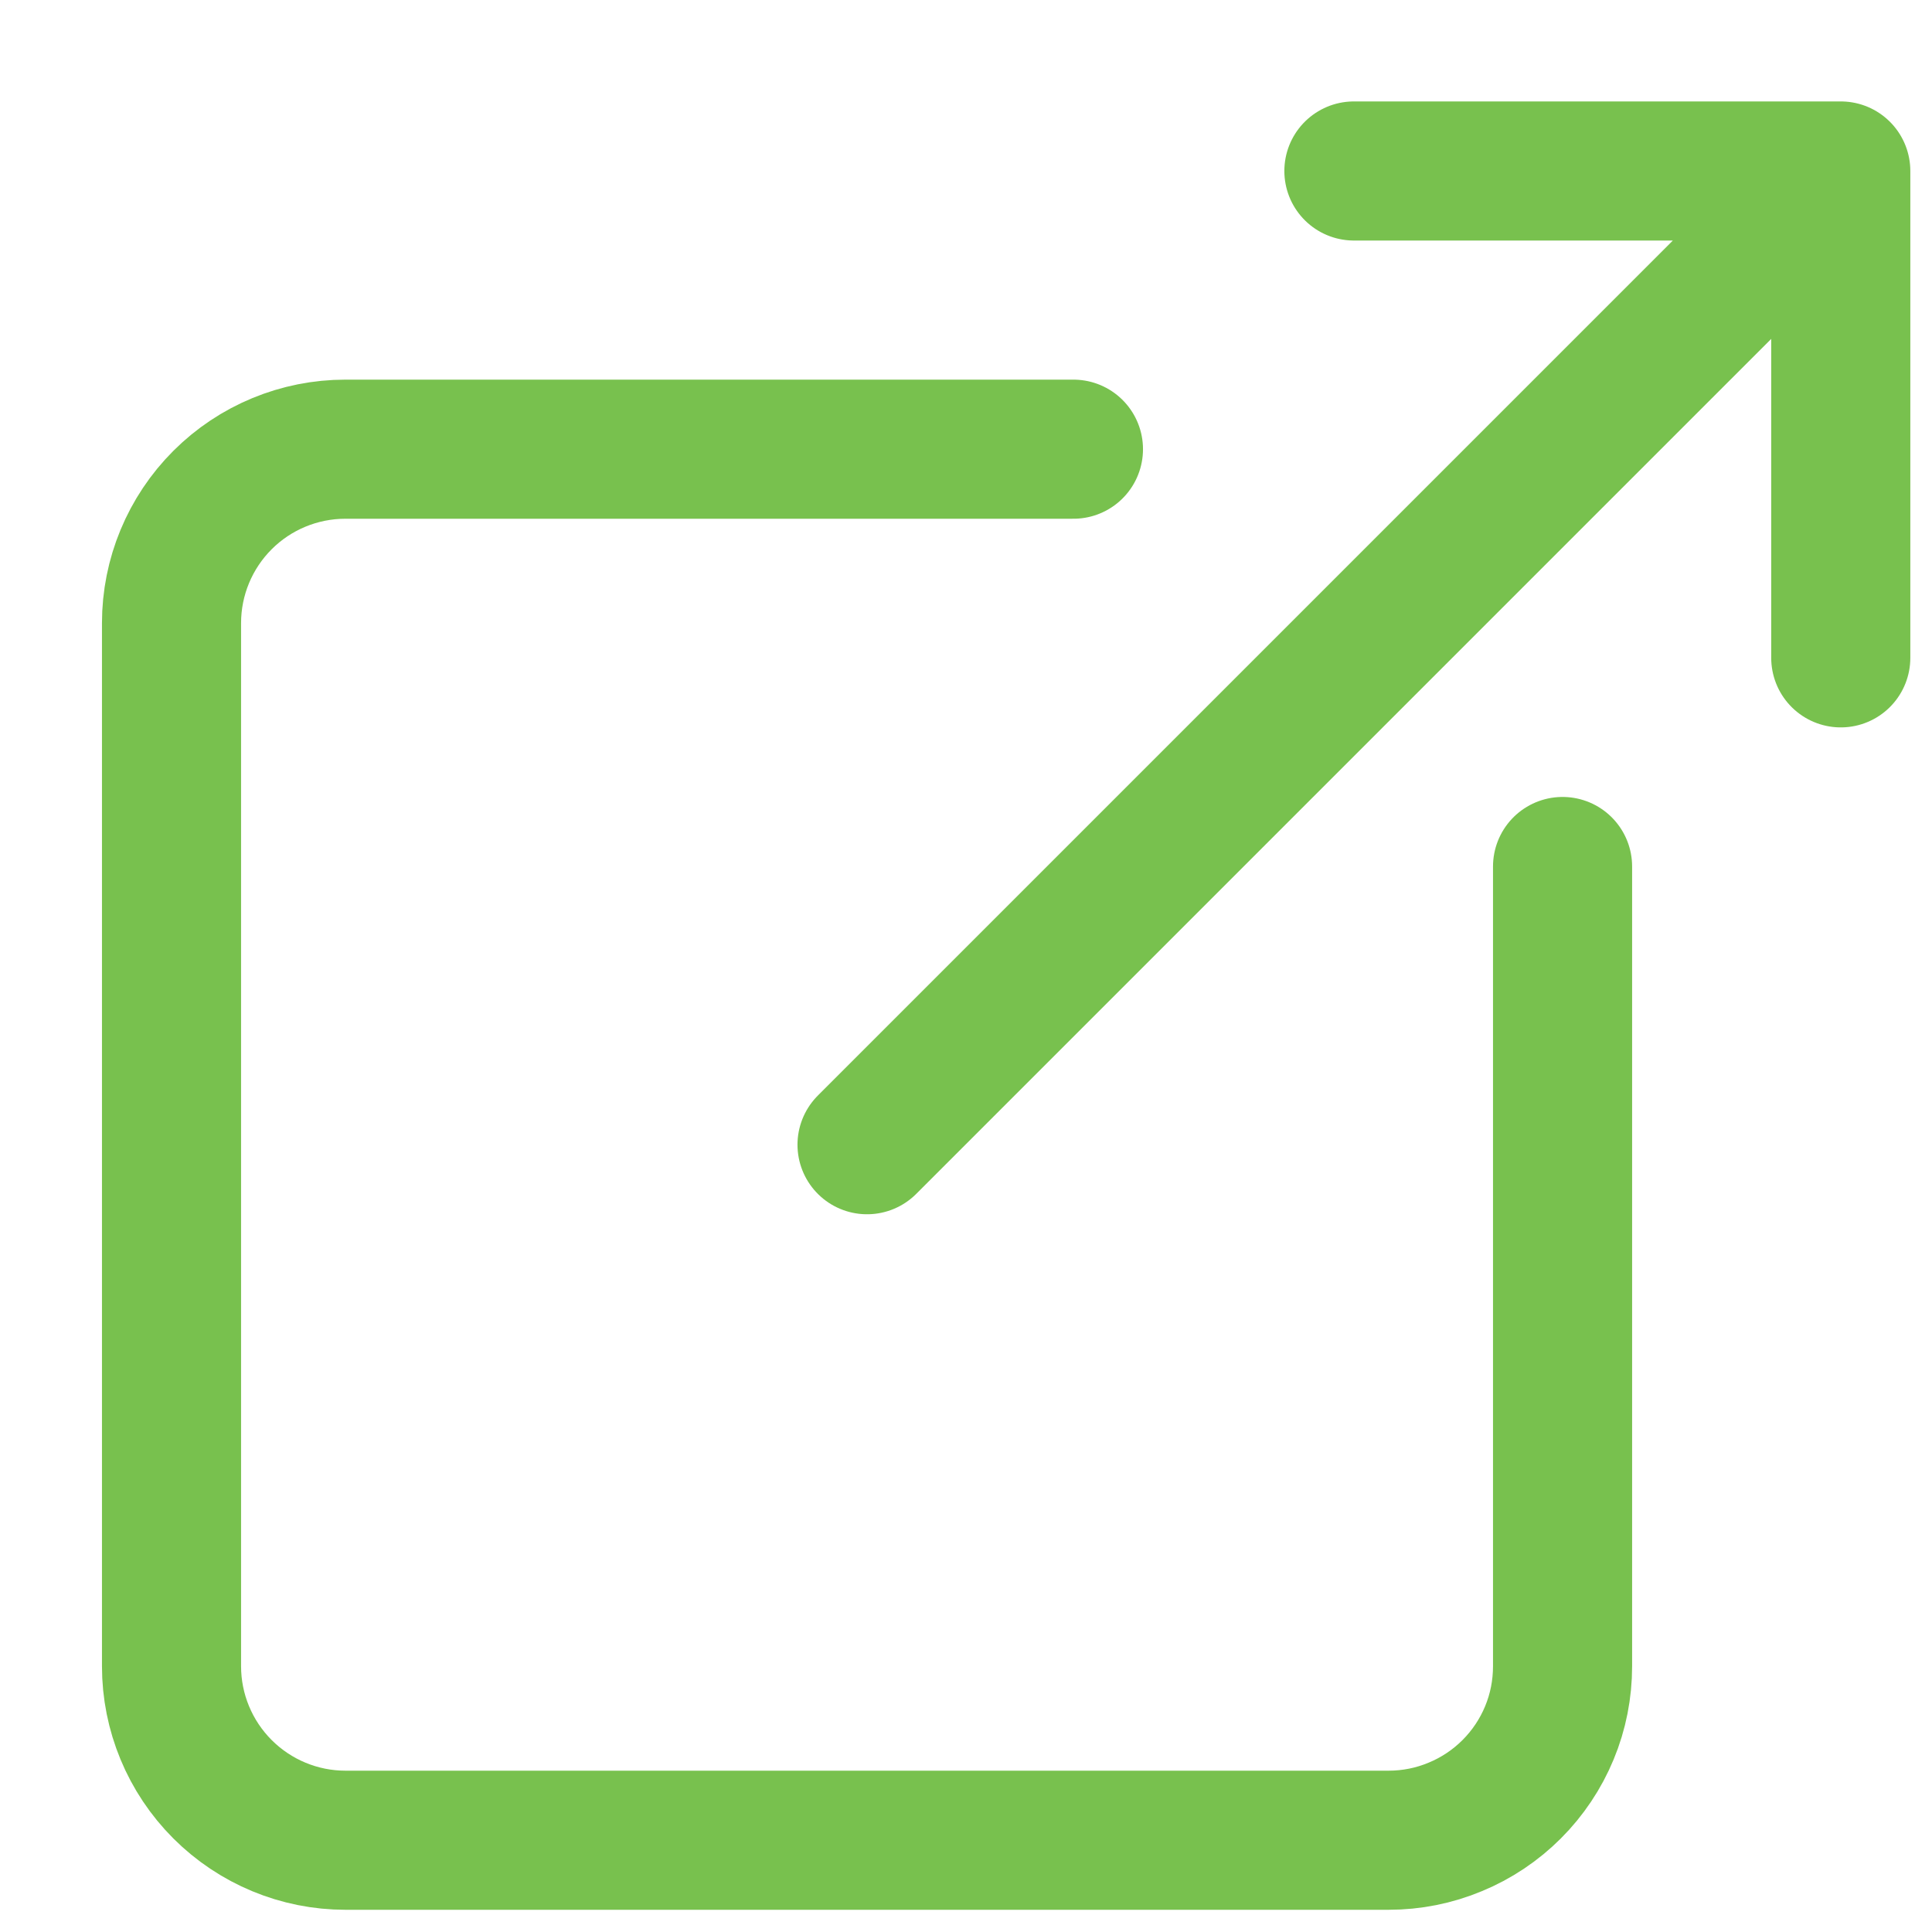
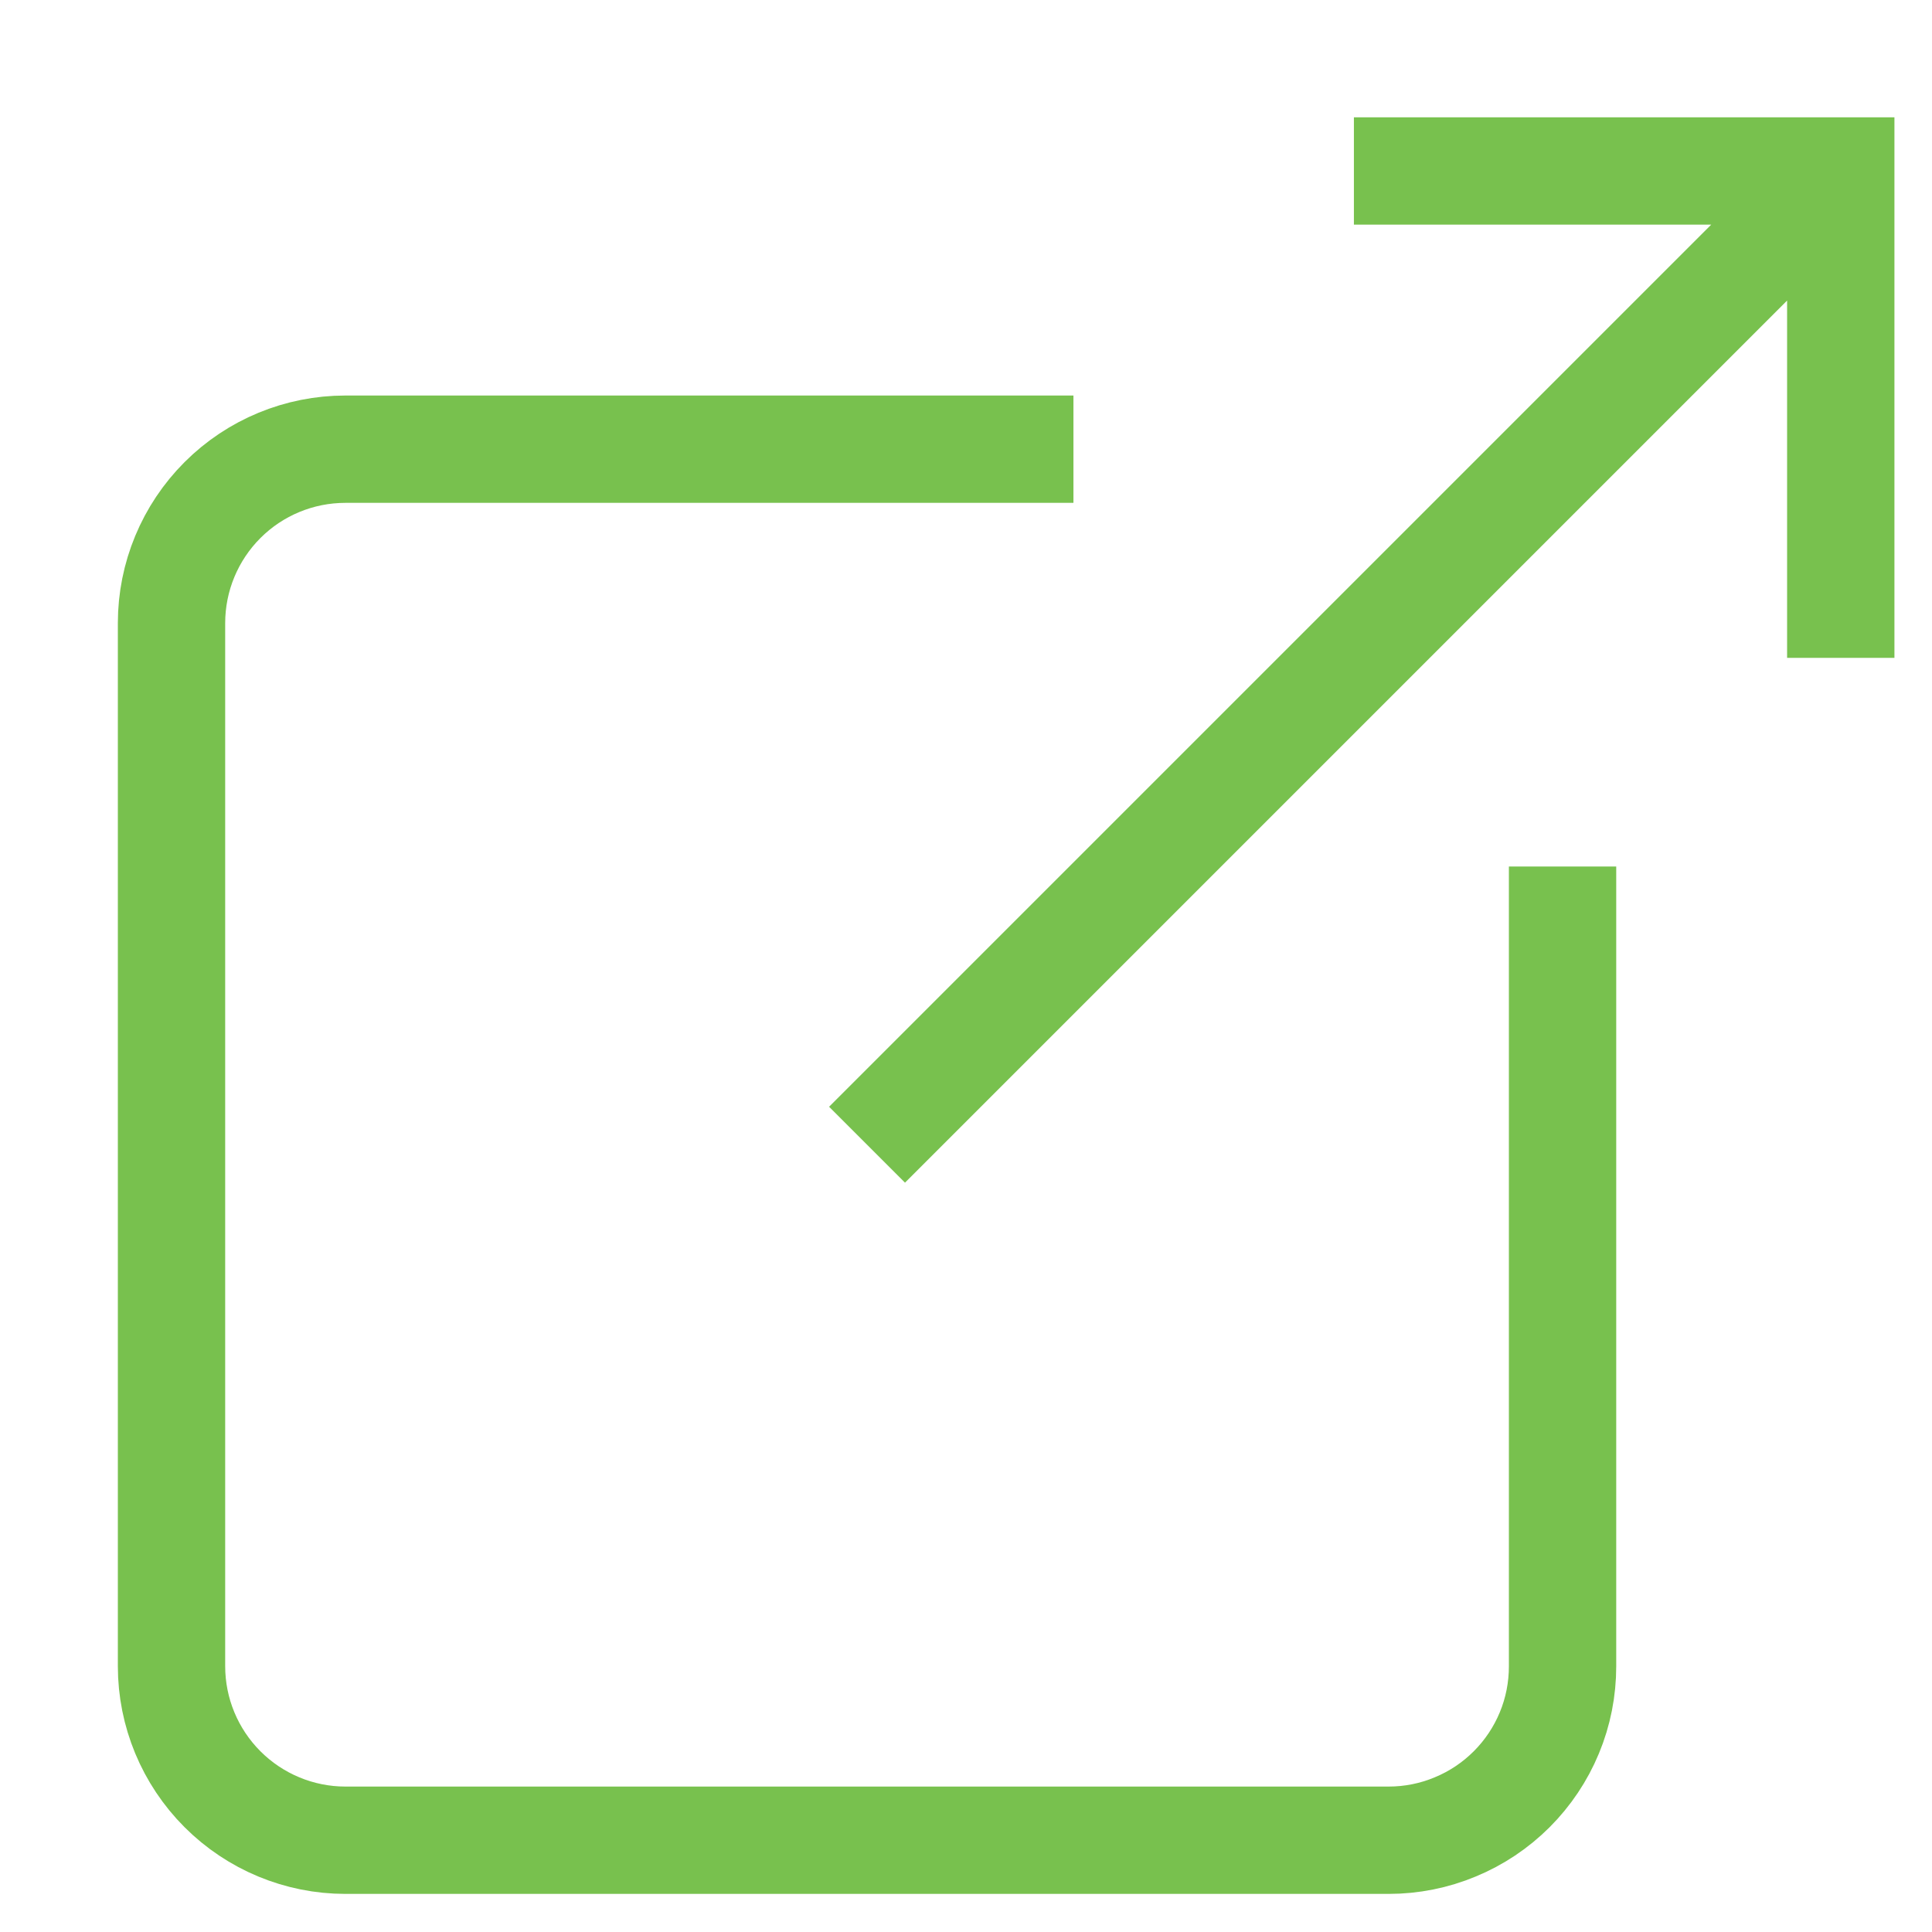
<svg xmlns="http://www.w3.org/2000/svg" width="18" height="18" viewBox="0 0 18 18" fill="none">
-   <path d="M14.558 8.073V15.524C14.558 15.737 14.517 15.948 14.435 16.145C14.354 16.341 14.234 16.52 14.084 16.67C13.934 16.82 13.755 16.94 13.558 17.021C13.362 17.103 13.151 17.145 12.938 17.145H3.218C2.789 17.145 2.377 16.974 2.073 16.67C1.769 16.366 1.598 15.954 1.598 15.524V5.805C1.598 5.375 1.769 4.963 2.073 4.659C2.377 4.355 2.789 4.185 3.218 4.185H10.001M12.614 1.593H17.15V6.129M8.078 10.665L16.826 1.917" stroke="#78C14E" stroke-width="1.296" stroke-linecap="round" stroke-linejoin="round" />
+   <path d="M14.558 8.073V15.524C14.558 15.737 14.517 15.948 14.435 16.145C14.354 16.341 14.234 16.52 14.084 16.67C13.934 16.82 13.755 16.94 13.558 17.021C13.362 17.103 13.151 17.145 12.938 17.145H3.218C2.789 17.145 2.377 16.974 2.073 16.67C1.769 16.366 1.598 15.954 1.598 15.524V5.805C1.598 5.375 1.769 4.963 2.073 4.659C2.377 4.355 2.789 4.185 3.218 4.185H10.001M12.614 1.593H17.15V6.129M8.078 10.665L16.826 1.917" stroke="#78C14E" strokeWidth="1.296" strokeLinecap="round" strokeLinejoin="round" />
</svg>
